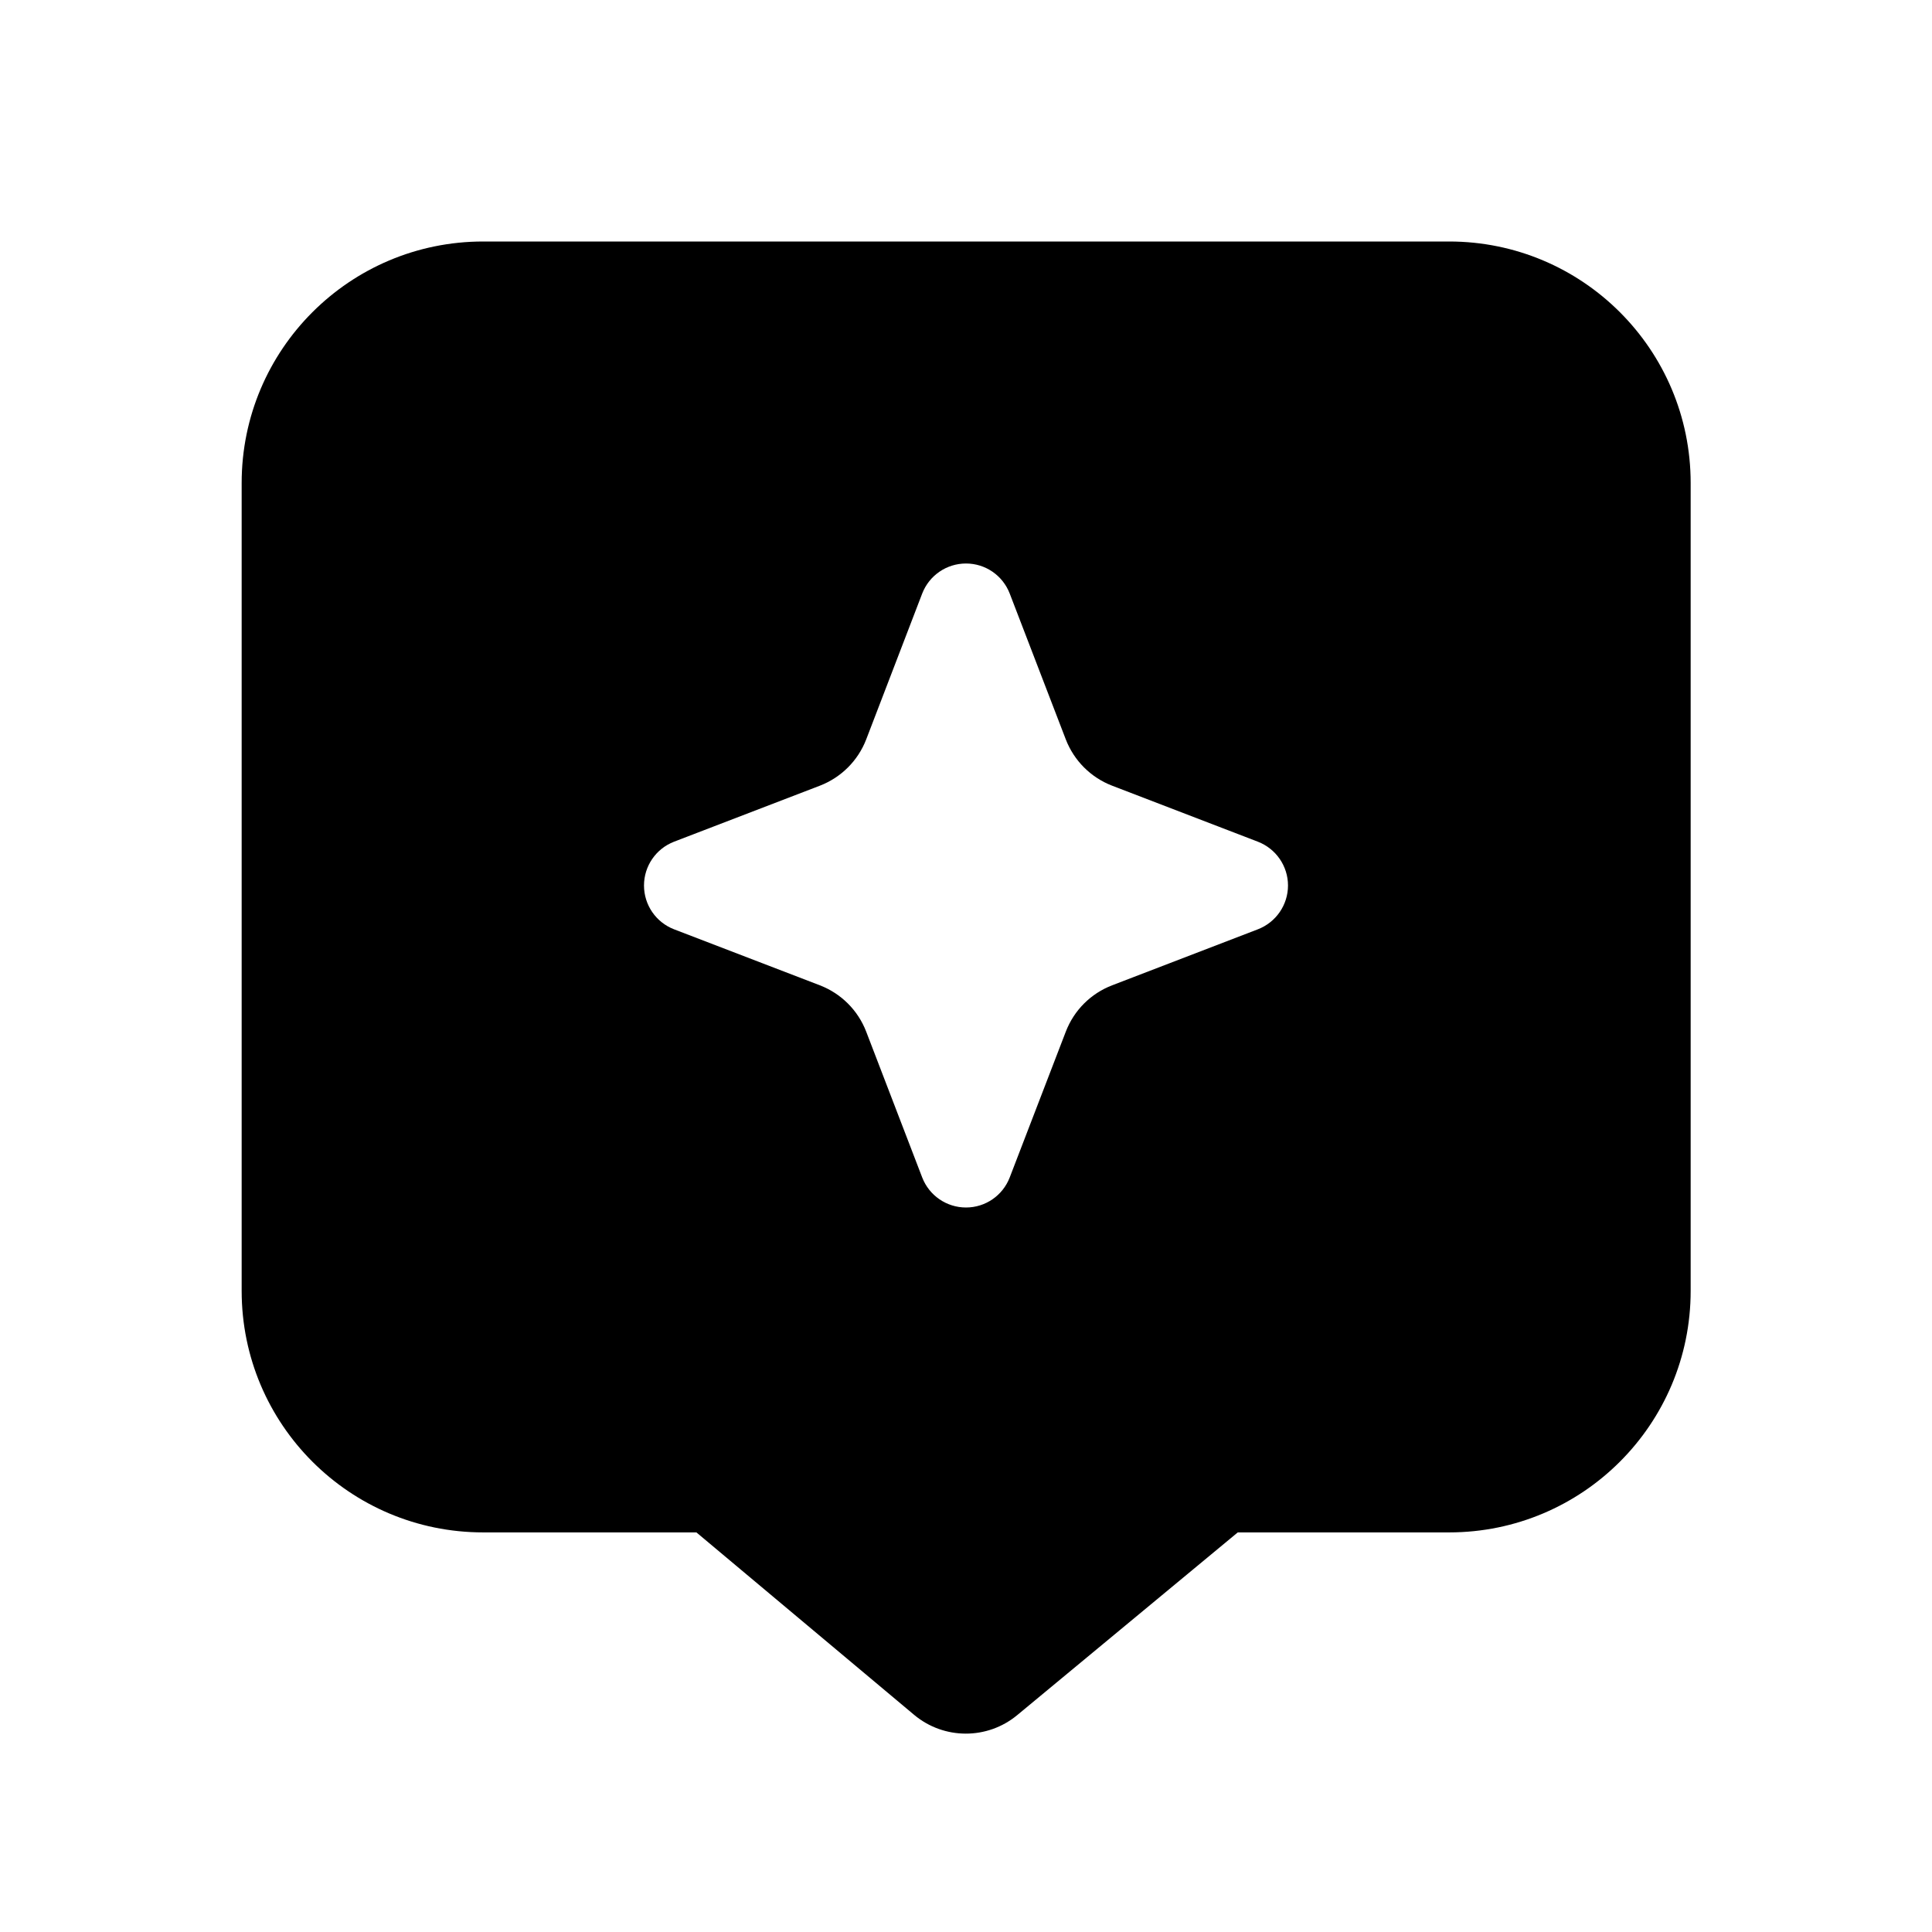
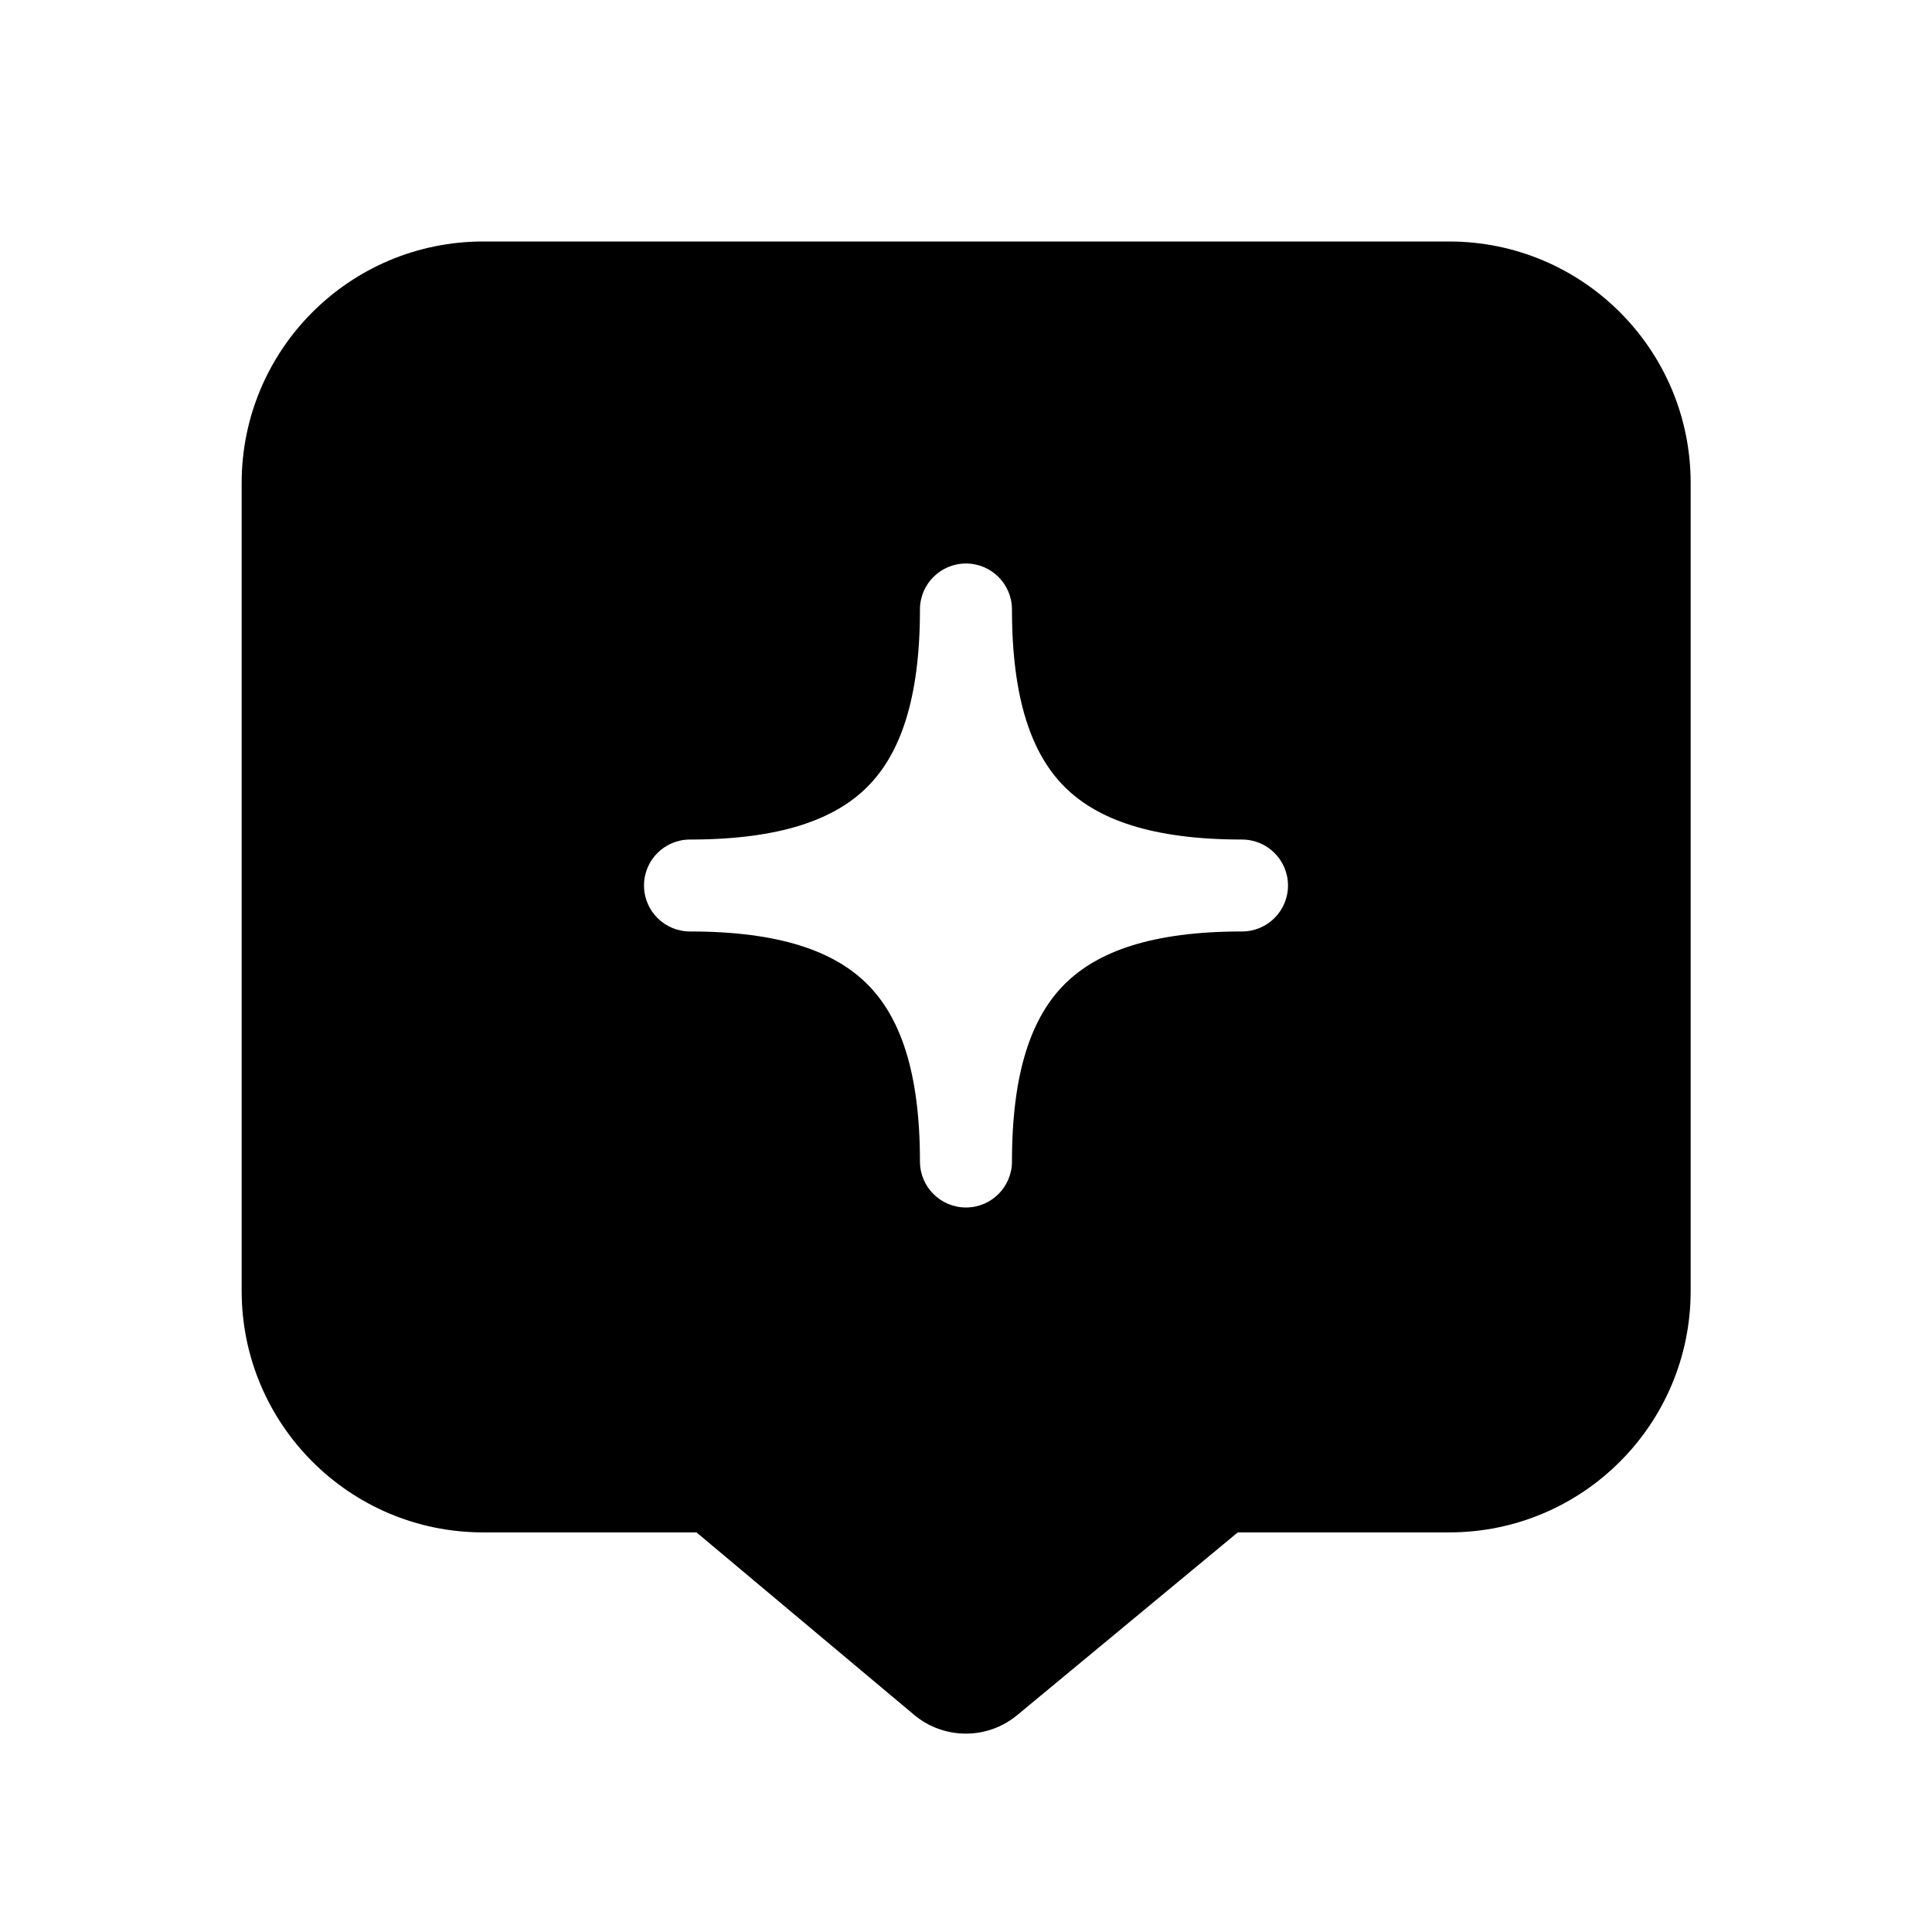
<svg xmlns="http://www.w3.org/2000/svg" aria-hidden="true" width="24" height="24" viewBox="0 0 24 24" fill="none">
-   <path fill-rule="evenodd" clip-rule="evenodd" d="M18.002 3C19.659 3 21.002 4.343 21.002 6V16.036C21.002 17.693 19.659 19.036 18.002 19.036H15.376L12.636 21.306C12.264 21.614 11.725 21.612 11.355 21.302L8.651 19.036H6.002C4.345 19.036 3.002 17.693 3.002 16.036V6C3.002 4.343 4.345 3 6.002 3H18.002ZM12 7C11.759 7 11.543 7.148 11.456 7.373L10.76 9.186C10.658 9.45 10.449 9.658 10.185 9.76L8.373 10.456C8.148 10.543 8 10.759 8 11C8 11.241 8.148 11.457 8.373 11.544L10.185 12.24C10.449 12.342 10.658 12.55 10.76 12.815L11.456 14.627C11.543 14.852 11.759 15 12 15C12.241 15 12.456 14.852 12.543 14.627L13.24 12.815C13.342 12.55 13.55 12.342 13.815 12.24L15.626 11.544C15.851 11.457 16 11.241 16 11C16 10.759 15.851 10.543 15.626 10.456L13.815 9.76C13.55 9.658 13.342 9.449 13.24 9.186L12.543 7.373C12.456 7.148 12.241 7 12 7Z" fill="currentColor" />
+   <path fill-rule="evenodd" clip-rule="evenodd" d="M6.002 3L18.002 3C19.659 3 21.002 4.343 21.002 6V16.036C21.002 17.693 19.659 19.036 18.002 19.036L15.376 19.036L12.636 21.306C12.264 21.614 11.725 21.612 11.355 21.302L8.652 19.036H6.002C4.345 19.036 3.002 17.693 3.002 16.036V6C3.002 4.343 4.345 3 6.002 3ZM12 7C12.315 7 12.571 7.256 12.571 7.571C12.571 8.692 12.819 9.369 13.225 9.775C13.631 10.18 14.308 10.429 15.428 10.429C15.744 10.429 16 10.684 16 11C16 11.316 15.744 11.571 15.428 11.571C14.308 11.571 13.631 11.82 13.225 12.226C12.819 12.631 12.571 13.308 12.571 14.429C12.571 14.744 12.315 15 12 15C11.684 15 11.428 14.744 11.428 14.429C11.428 13.308 11.18 12.631 10.774 12.226C10.368 11.82 9.692 11.571 8.571 11.571C8.256 11.571 8 11.316 8 11C8 10.684 8.256 10.429 8.571 10.429C9.692 10.429 10.368 10.18 10.774 9.775C11.18 9.369 11.428 8.692 11.428 7.571C11.428 7.256 11.684 7 12 7Z" fill="currentColor" />
</svg>
